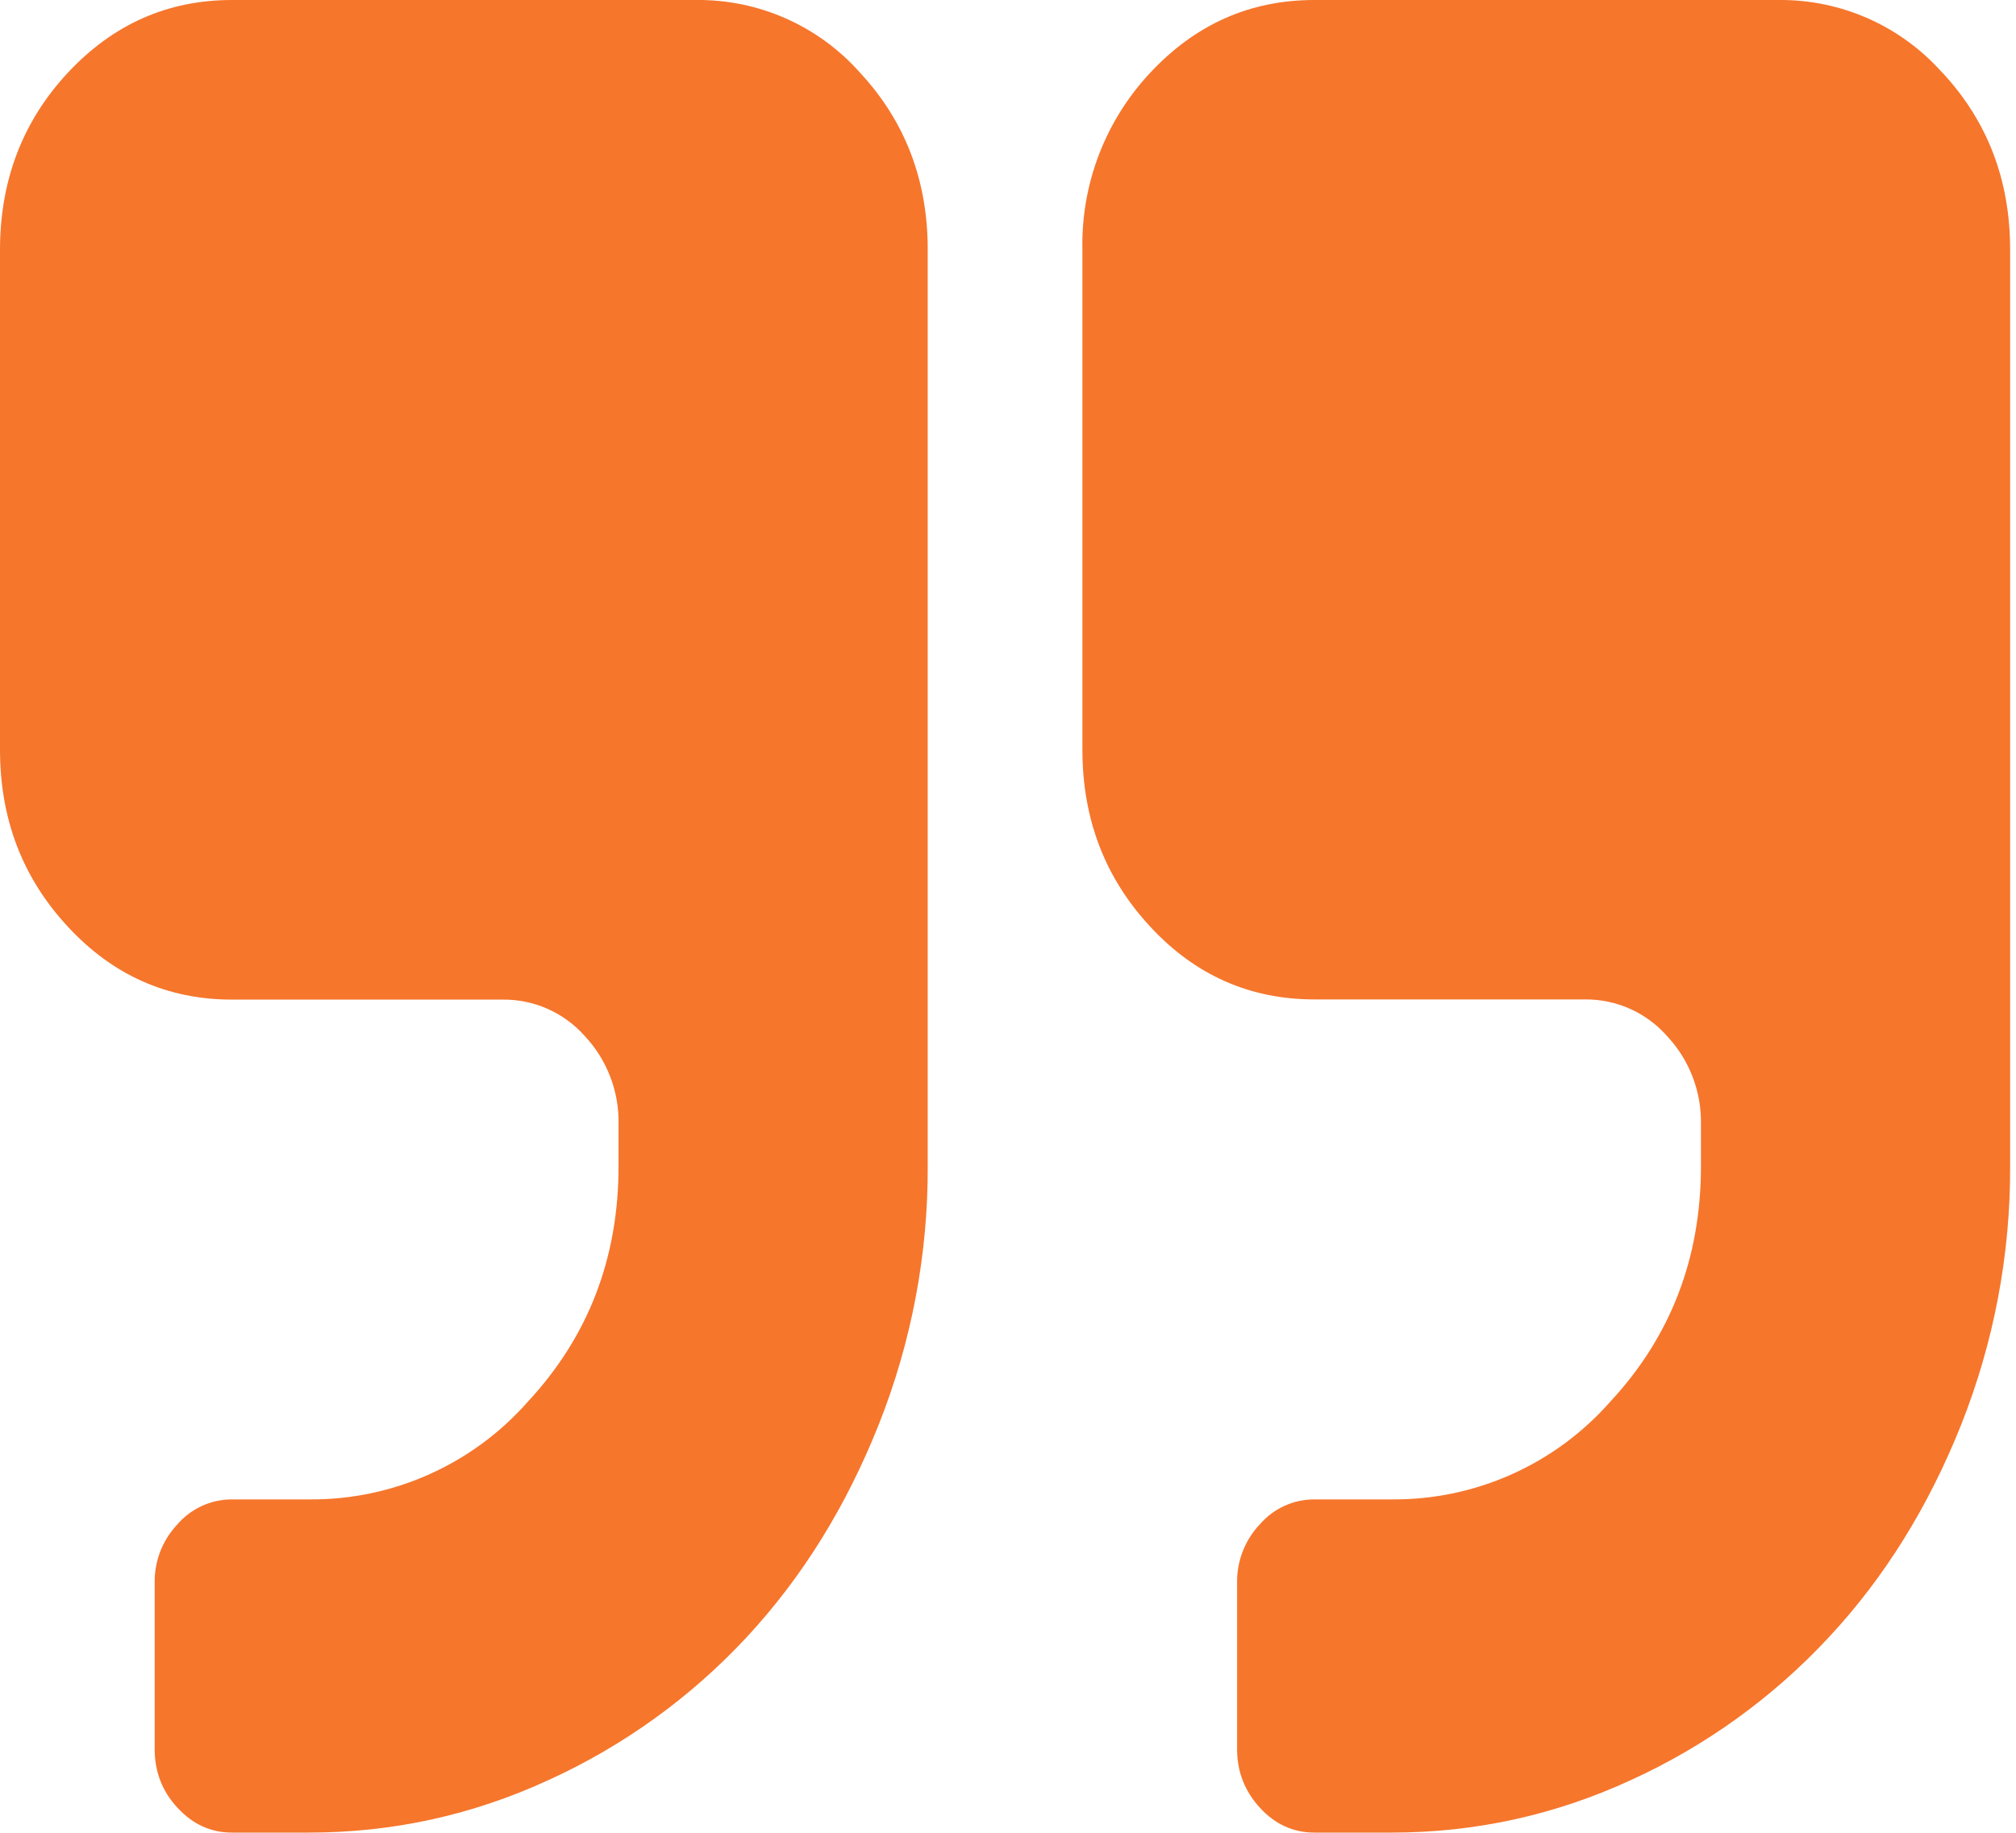
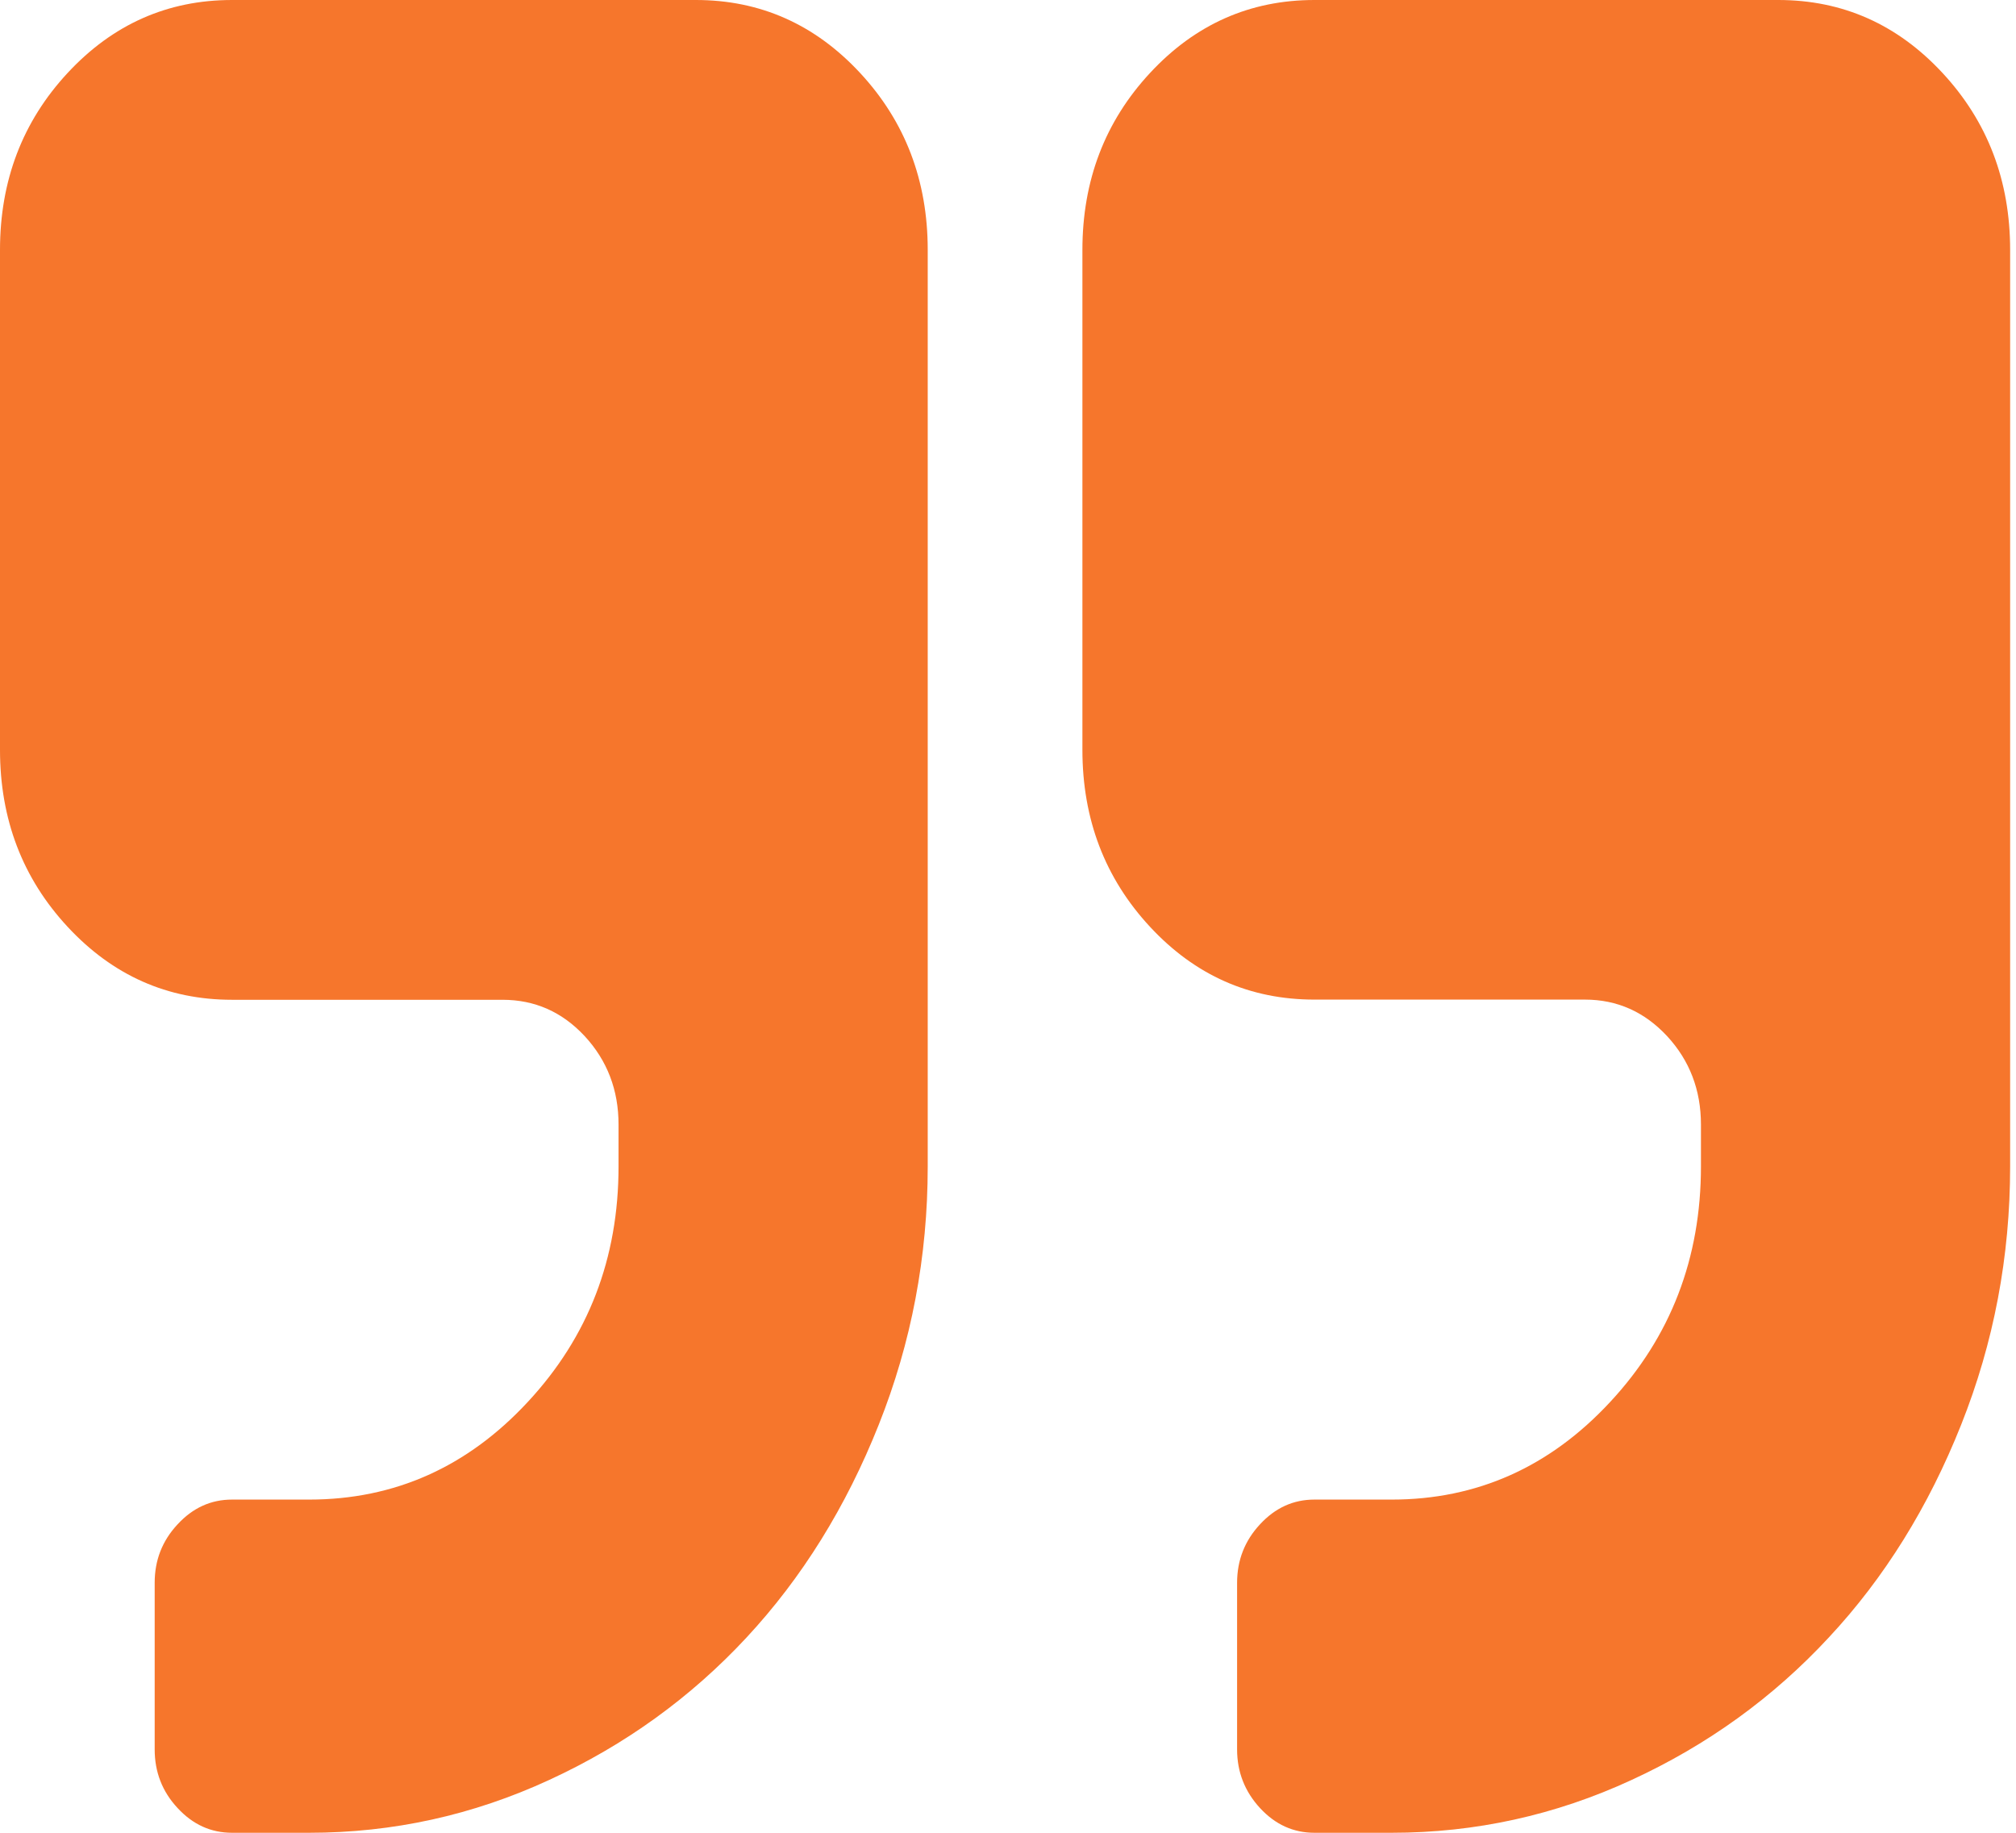
- <svg xmlns="http://www.w3.org/2000/svg" width="11" height="10" fill="none">
-   <path d="M3.797 0H1.266C.914 0 .616.133.369.398.123.663 0 .985 0 1.364V4.09c0 .379.123.7.37.966.245.265.544.398.896.398h1.476a.59.59 0 0 1 .448.198.684.684 0 0 1 .185.483v.228c0 .502-.165.93-.495 1.285a1.57 1.57 0 0 1-1.193.533h-.421a.392.392 0 0 0-.297.135.454.454 0 0 0-.125.32v.908c0 .123.041.23.125.32.083.09.182.135.297.135h.421c.457 0 .893-.096 1.309-.288a3.396 3.396 0 0 0 1.077-.777c.304-.327.544-.714.722-1.162a3.78 3.78 0 0 0 .267-1.41v-5c0-.378-.123-.7-.369-.965A1.178 1.178 0 0 0 3.797 0ZM10.599.398A1.178 1.178 0 0 0 9.703 0H7.172c-.352 0-.65.133-.897.398a1.369 1.369 0 0 0-.369.966V4.09c0 .379.123.7.37.966.245.265.544.397.896.397h1.476a.59.59 0 0 1 .448.2.685.685 0 0 1 .185.482v.228c0 .501-.165.93-.495 1.285a1.57 1.57 0 0 1-1.192.533h-.422a.392.392 0 0 0-.297.135.454.454 0 0 0-.125.32v.908c0 .123.042.23.125.32.083.09.182.135.297.135h.422c.456 0 .893-.096 1.308-.288a3.397 3.397 0 0 0 1.077-.778c.304-.326.544-.713.722-1.16a3.78 3.78 0 0 0 .267-1.41v-5c0-.38-.123-.701-.369-.966Z" fill="#F6762C" />
+ <svg xmlns="http://www.w3.org/2000/svg" width="11" height="10" viewBox="0 0 11 10" fill="none">
+   <path d="M3.797 0H1.266C0.914 0 0.615 0.133 0.369 0.398C0.123 0.663 0 0.985 0 1.364V4.091C0 4.47 0.123 4.792 0.369 5.057C0.615 5.322 0.914 5.455 1.266 5.455H2.742C2.918 5.455 3.067 5.521 3.19 5.653C3.313 5.786 3.375 5.947 3.375 6.136V6.364C3.375 6.866 3.21 7.294 2.88 7.649C2.551 8.004 2.153 8.182 1.687 8.182H1.266C1.151 8.182 1.052 8.227 0.969 8.317C0.885 8.407 0.844 8.513 0.844 8.636V9.545C0.844 9.668 0.885 9.775 0.969 9.865C1.052 9.955 1.151 10 1.266 10H1.687C2.144 10 2.58 9.904 2.996 9.712C3.411 9.521 3.77 9.261 4.073 8.935C4.377 8.608 4.617 8.221 4.795 7.773C4.973 7.326 5.062 6.856 5.062 6.364V1.364C5.062 0.985 4.939 0.663 4.693 0.398C4.447 0.133 4.148 0 3.797 0Z" fill="#F6762C" />
+   <path d="M10.599 0.398C10.353 0.133 10.054 0 9.703 0H7.172C6.82 0 6.521 0.133 6.275 0.398C6.029 0.663 5.906 0.985 5.906 1.364V4.091C5.906 4.47 6.029 4.792 6.275 5.057C6.521 5.322 6.82 5.454 7.172 5.454H8.648C8.824 5.454 8.973 5.521 9.096 5.653C9.219 5.786 9.281 5.947 9.281 6.136V6.364C9.281 6.865 9.116 7.294 8.786 7.649C8.457 8.004 8.059 8.182 7.594 8.182H7.172C7.057 8.182 6.958 8.227 6.875 8.317C6.792 8.406 6.75 8.513 6.75 8.636V9.545C6.75 9.668 6.792 9.775 6.875 9.865C6.958 9.955 7.057 10 7.172 10H7.594C8.05 10 8.487 9.904 8.902 9.712C9.317 9.521 9.676 9.261 9.979 8.934C10.283 8.608 10.523 8.221 10.701 7.773C10.879 7.326 10.968 6.856 10.968 6.364V1.364C10.968 0.985 10.845 0.663 10.599 0.398Z" fill="#F6762C" />
</svg>
